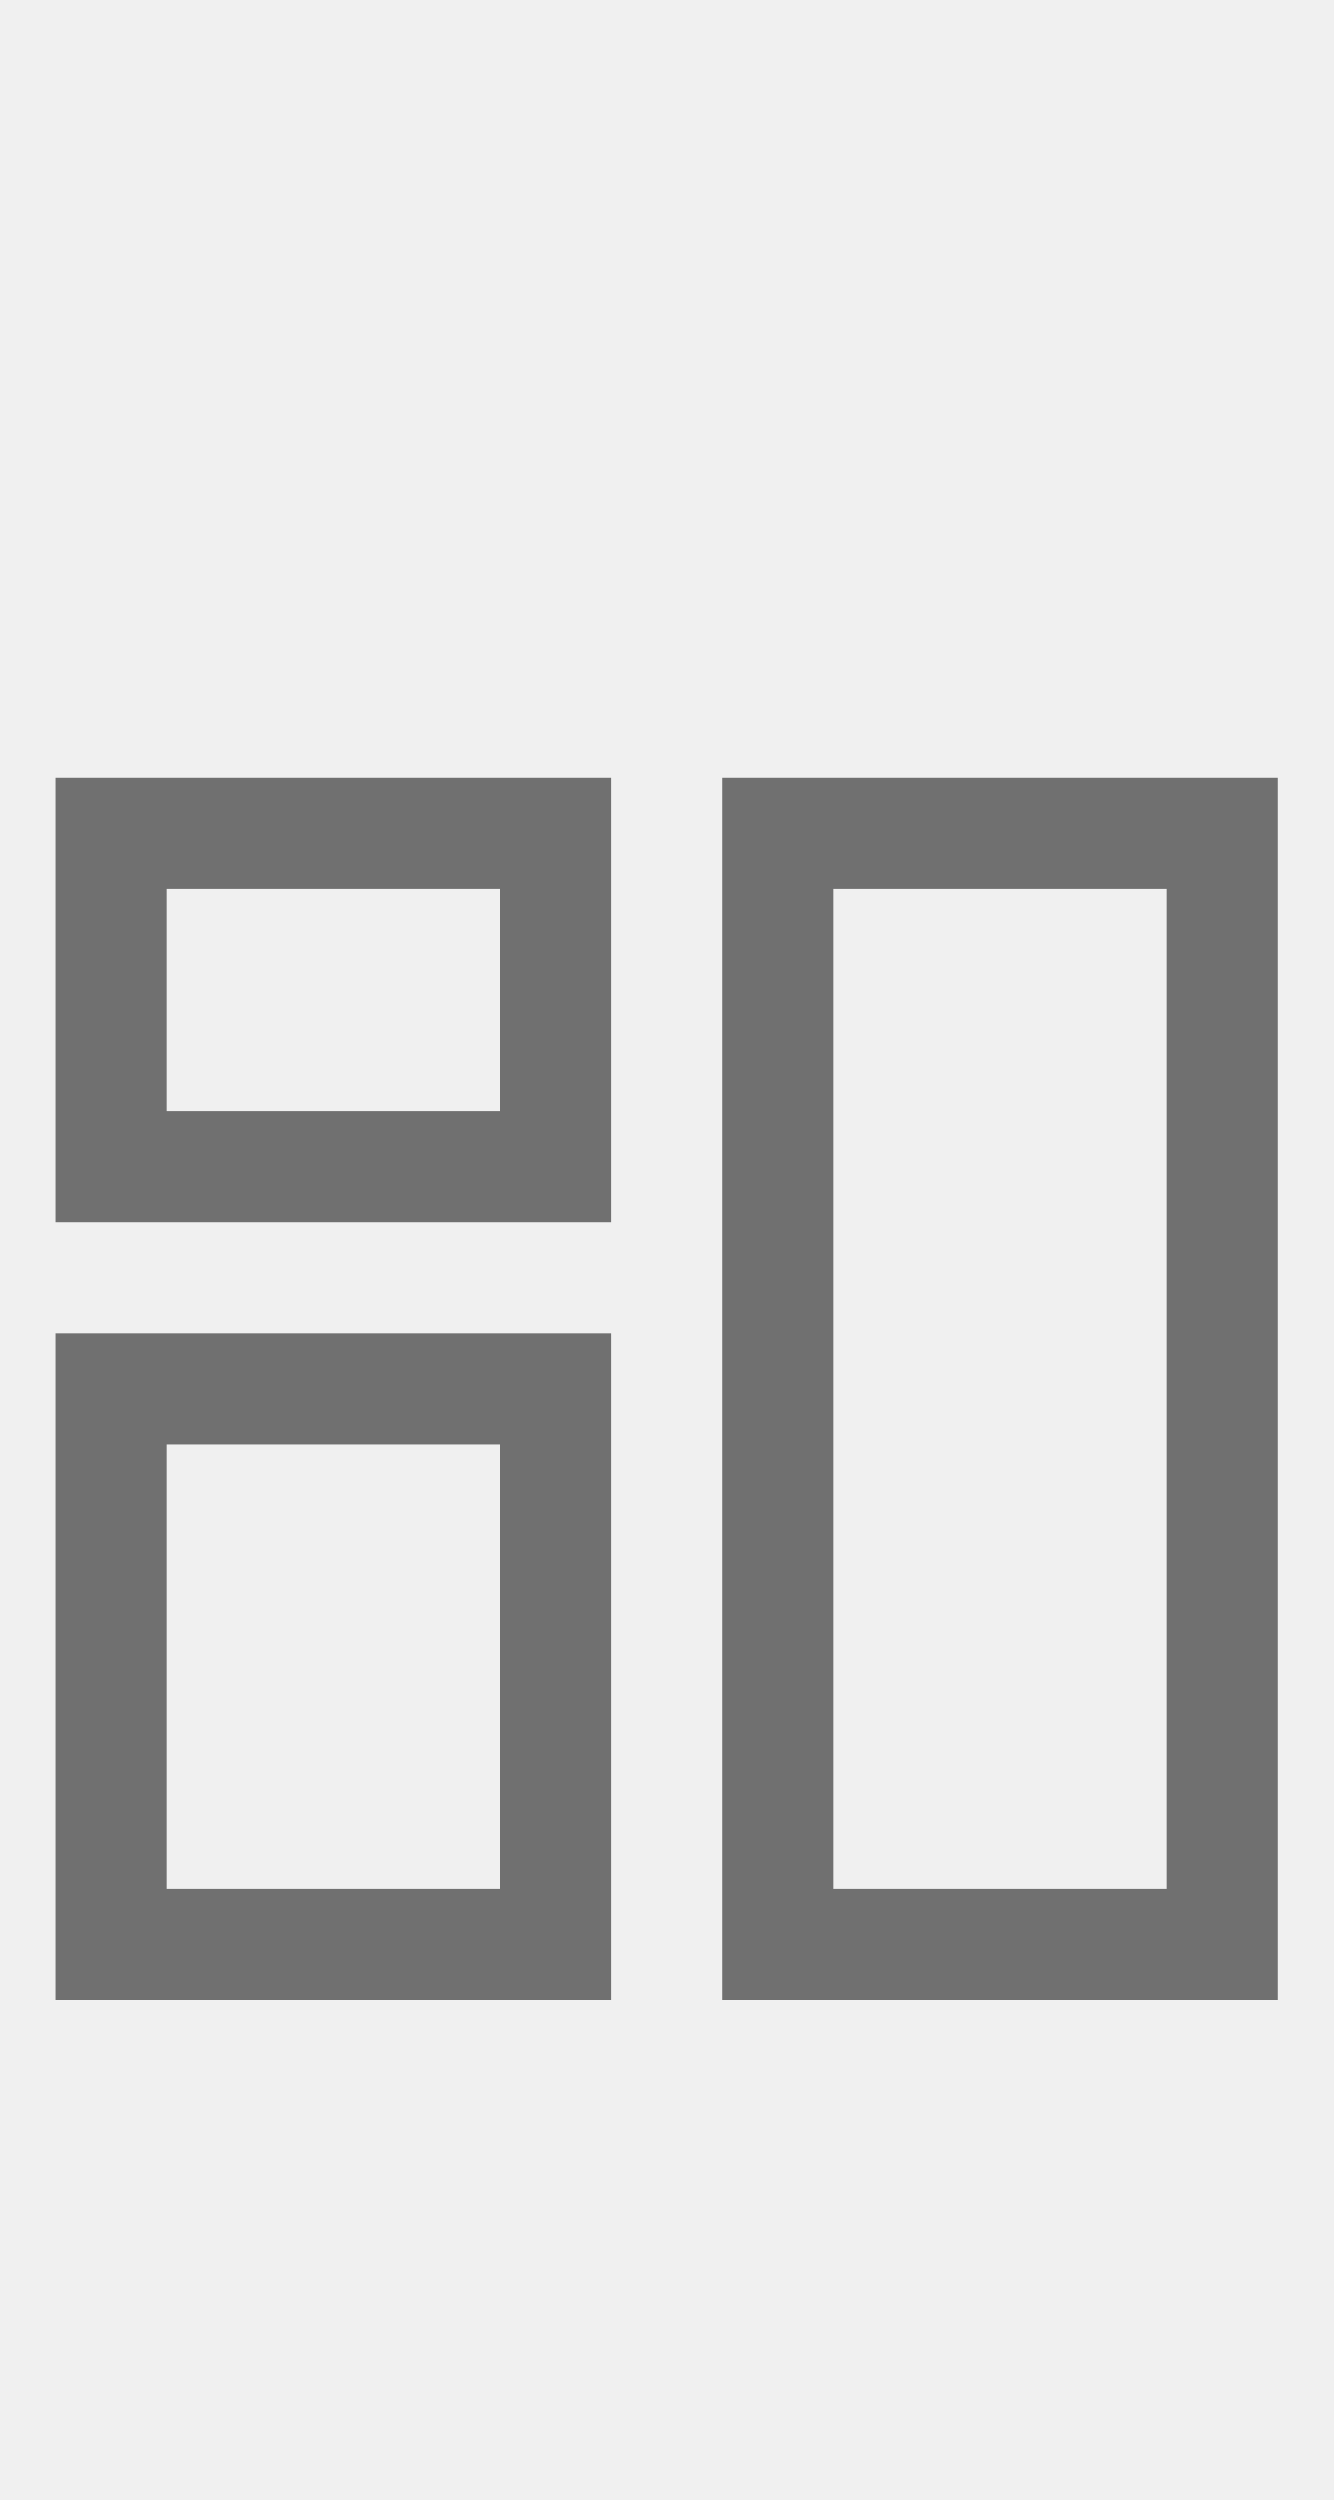
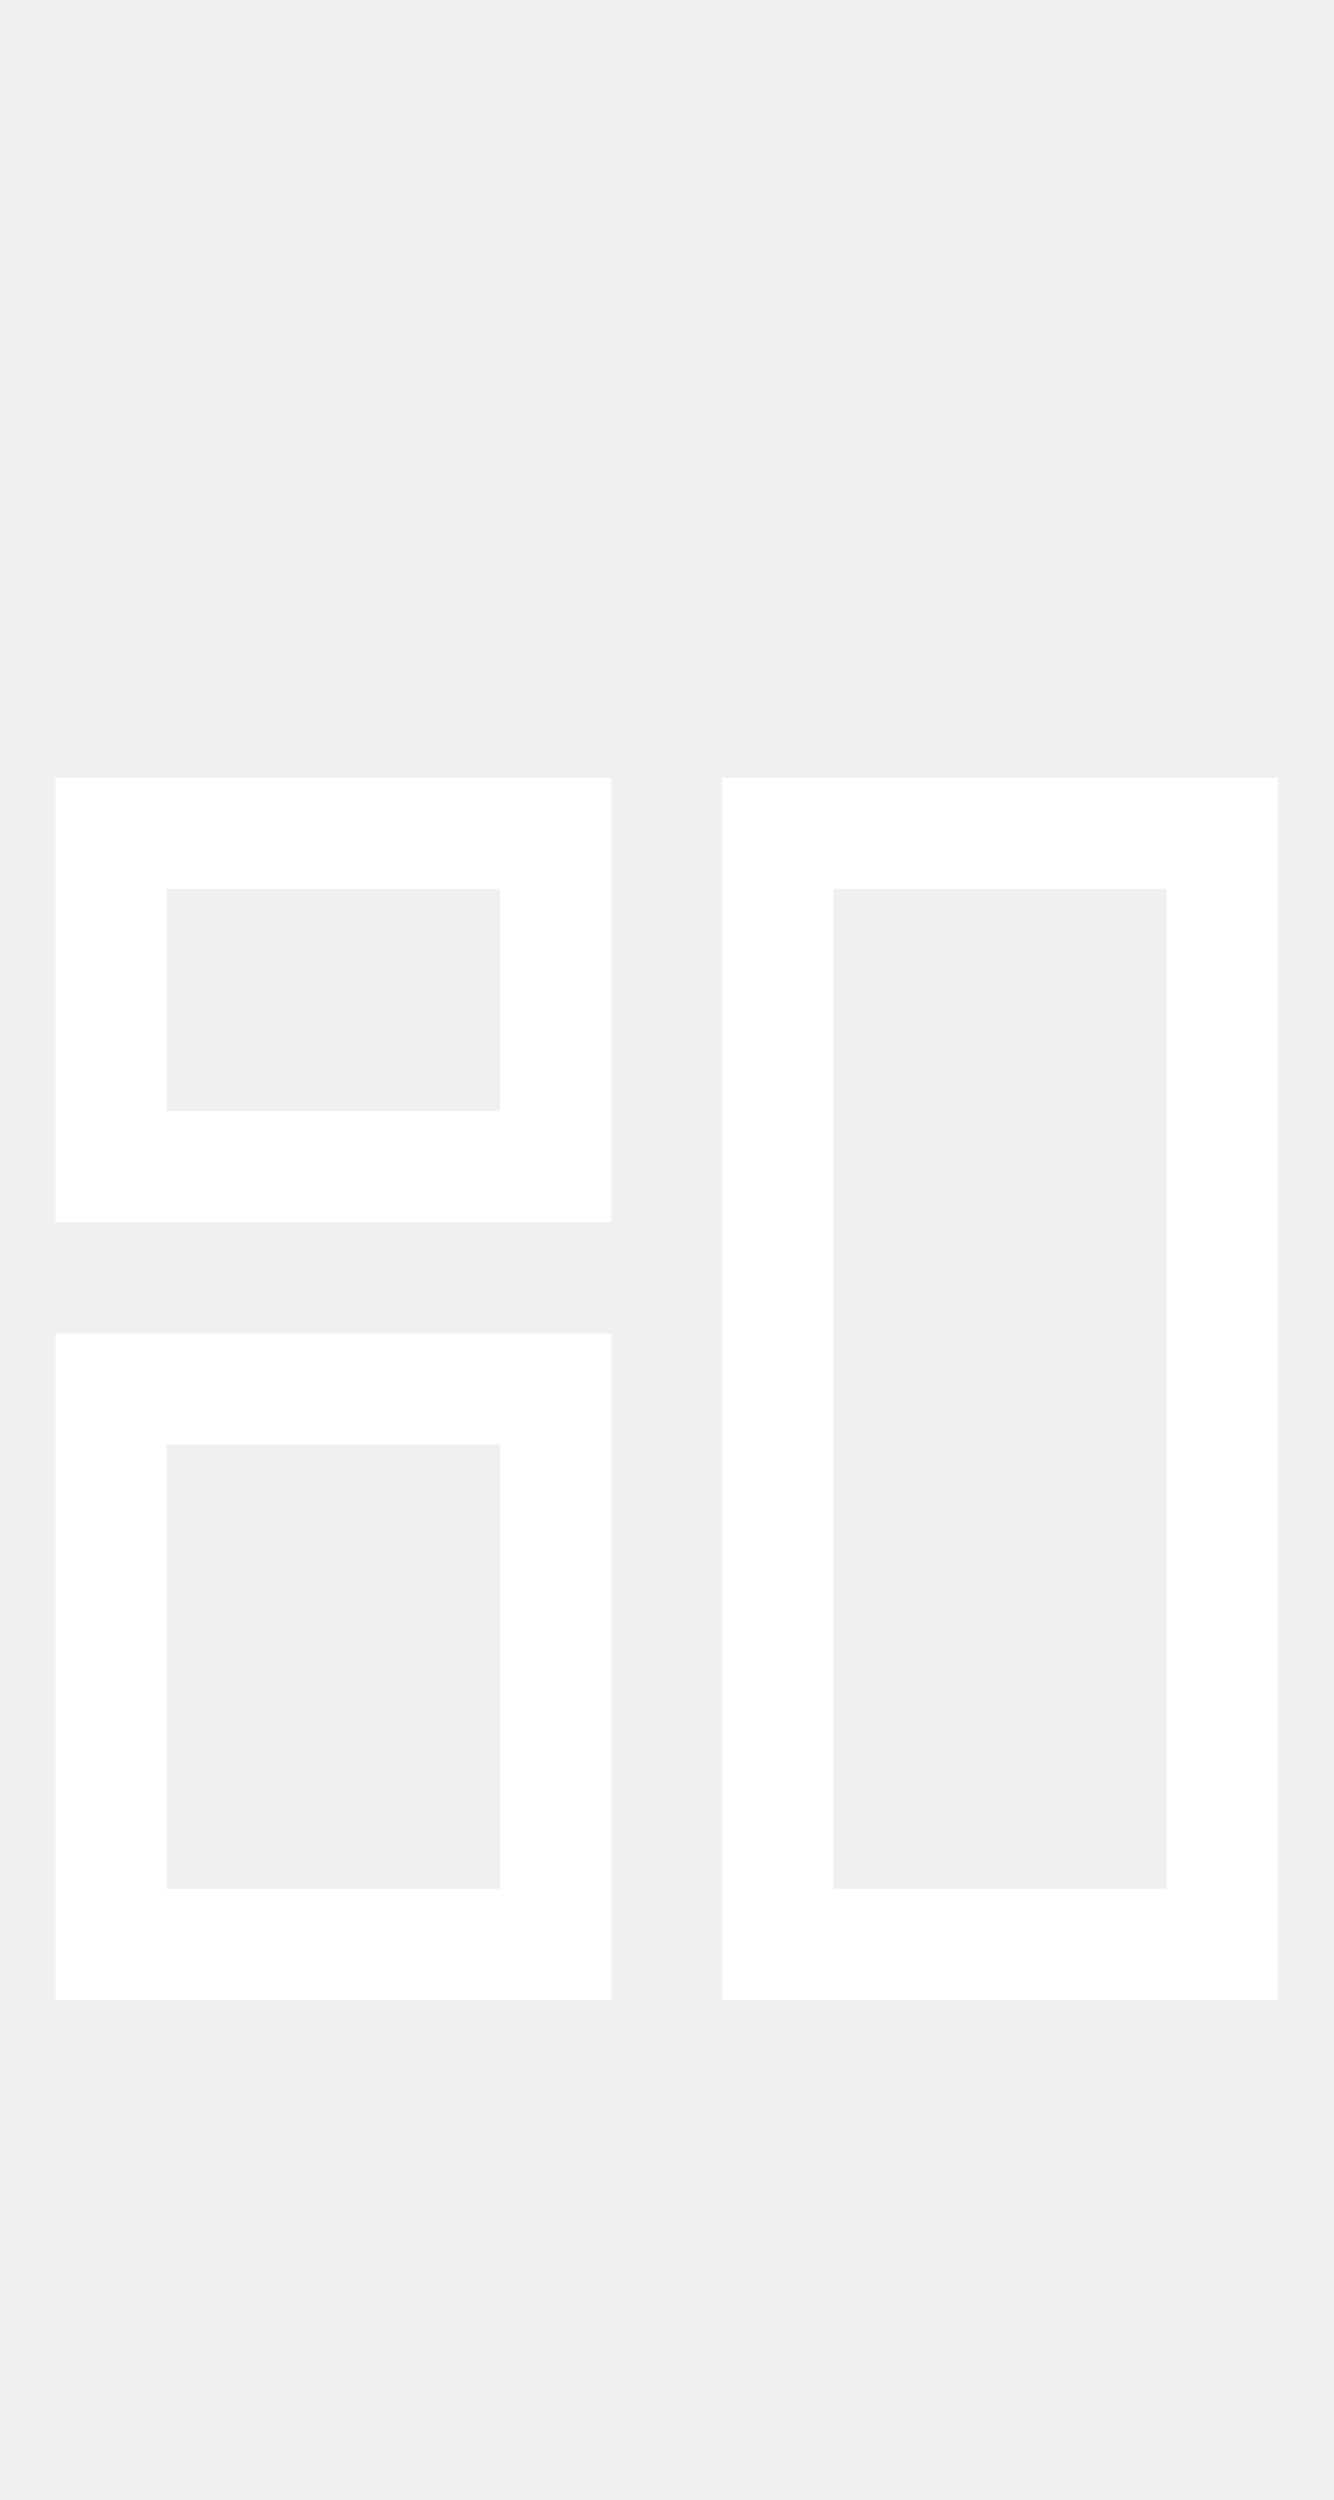
<svg xmlns="http://www.w3.org/2000/svg" width="24px" height="45px" viewBox="0 0 24 45" version="1.1">
  <g id="Page-1" stroke="none" stroke-width="1" fill="none" fill-rule="evenodd">
    <g id="ic-nav-dashboard">
      <rect id="Rectangle" x="0" y="0" width="24" height="45" />
-       <g transform="translate(1, 14)" fill="#707070" fill-rule="nonzero">
+       <g transform="translate(1, 14)" fill="#FFFFFF" fill-rule="nonzero">
        <g id="Group_8812">
          <path d="M10,8 L0,8 L0,0 L10,0 L10,8 Z M2,6 L8,6 L8,2 L2,2 L2,6 Z" id="Path_18866" />
        </g>
        <g id="Group_8813" transform="translate(12, 0)">
          <path d="M10,22 L0,22 L0,0 L10,0 L10,22 Z M2,20 L8,20 L8,2 L2,2 L2,20 Z" id="Path_18867" />
        </g>
        <g id="Group_8814" transform="translate(0, 10)">
          <path d="M10,12 L0,12 L0,0 L10,0 L10,12 Z M2,10 L8,10 L8,2 L2,2 L2,10 Z" id="Path_18868" />
        </g>
      </g>
    </g>
  </g>
</svg>
